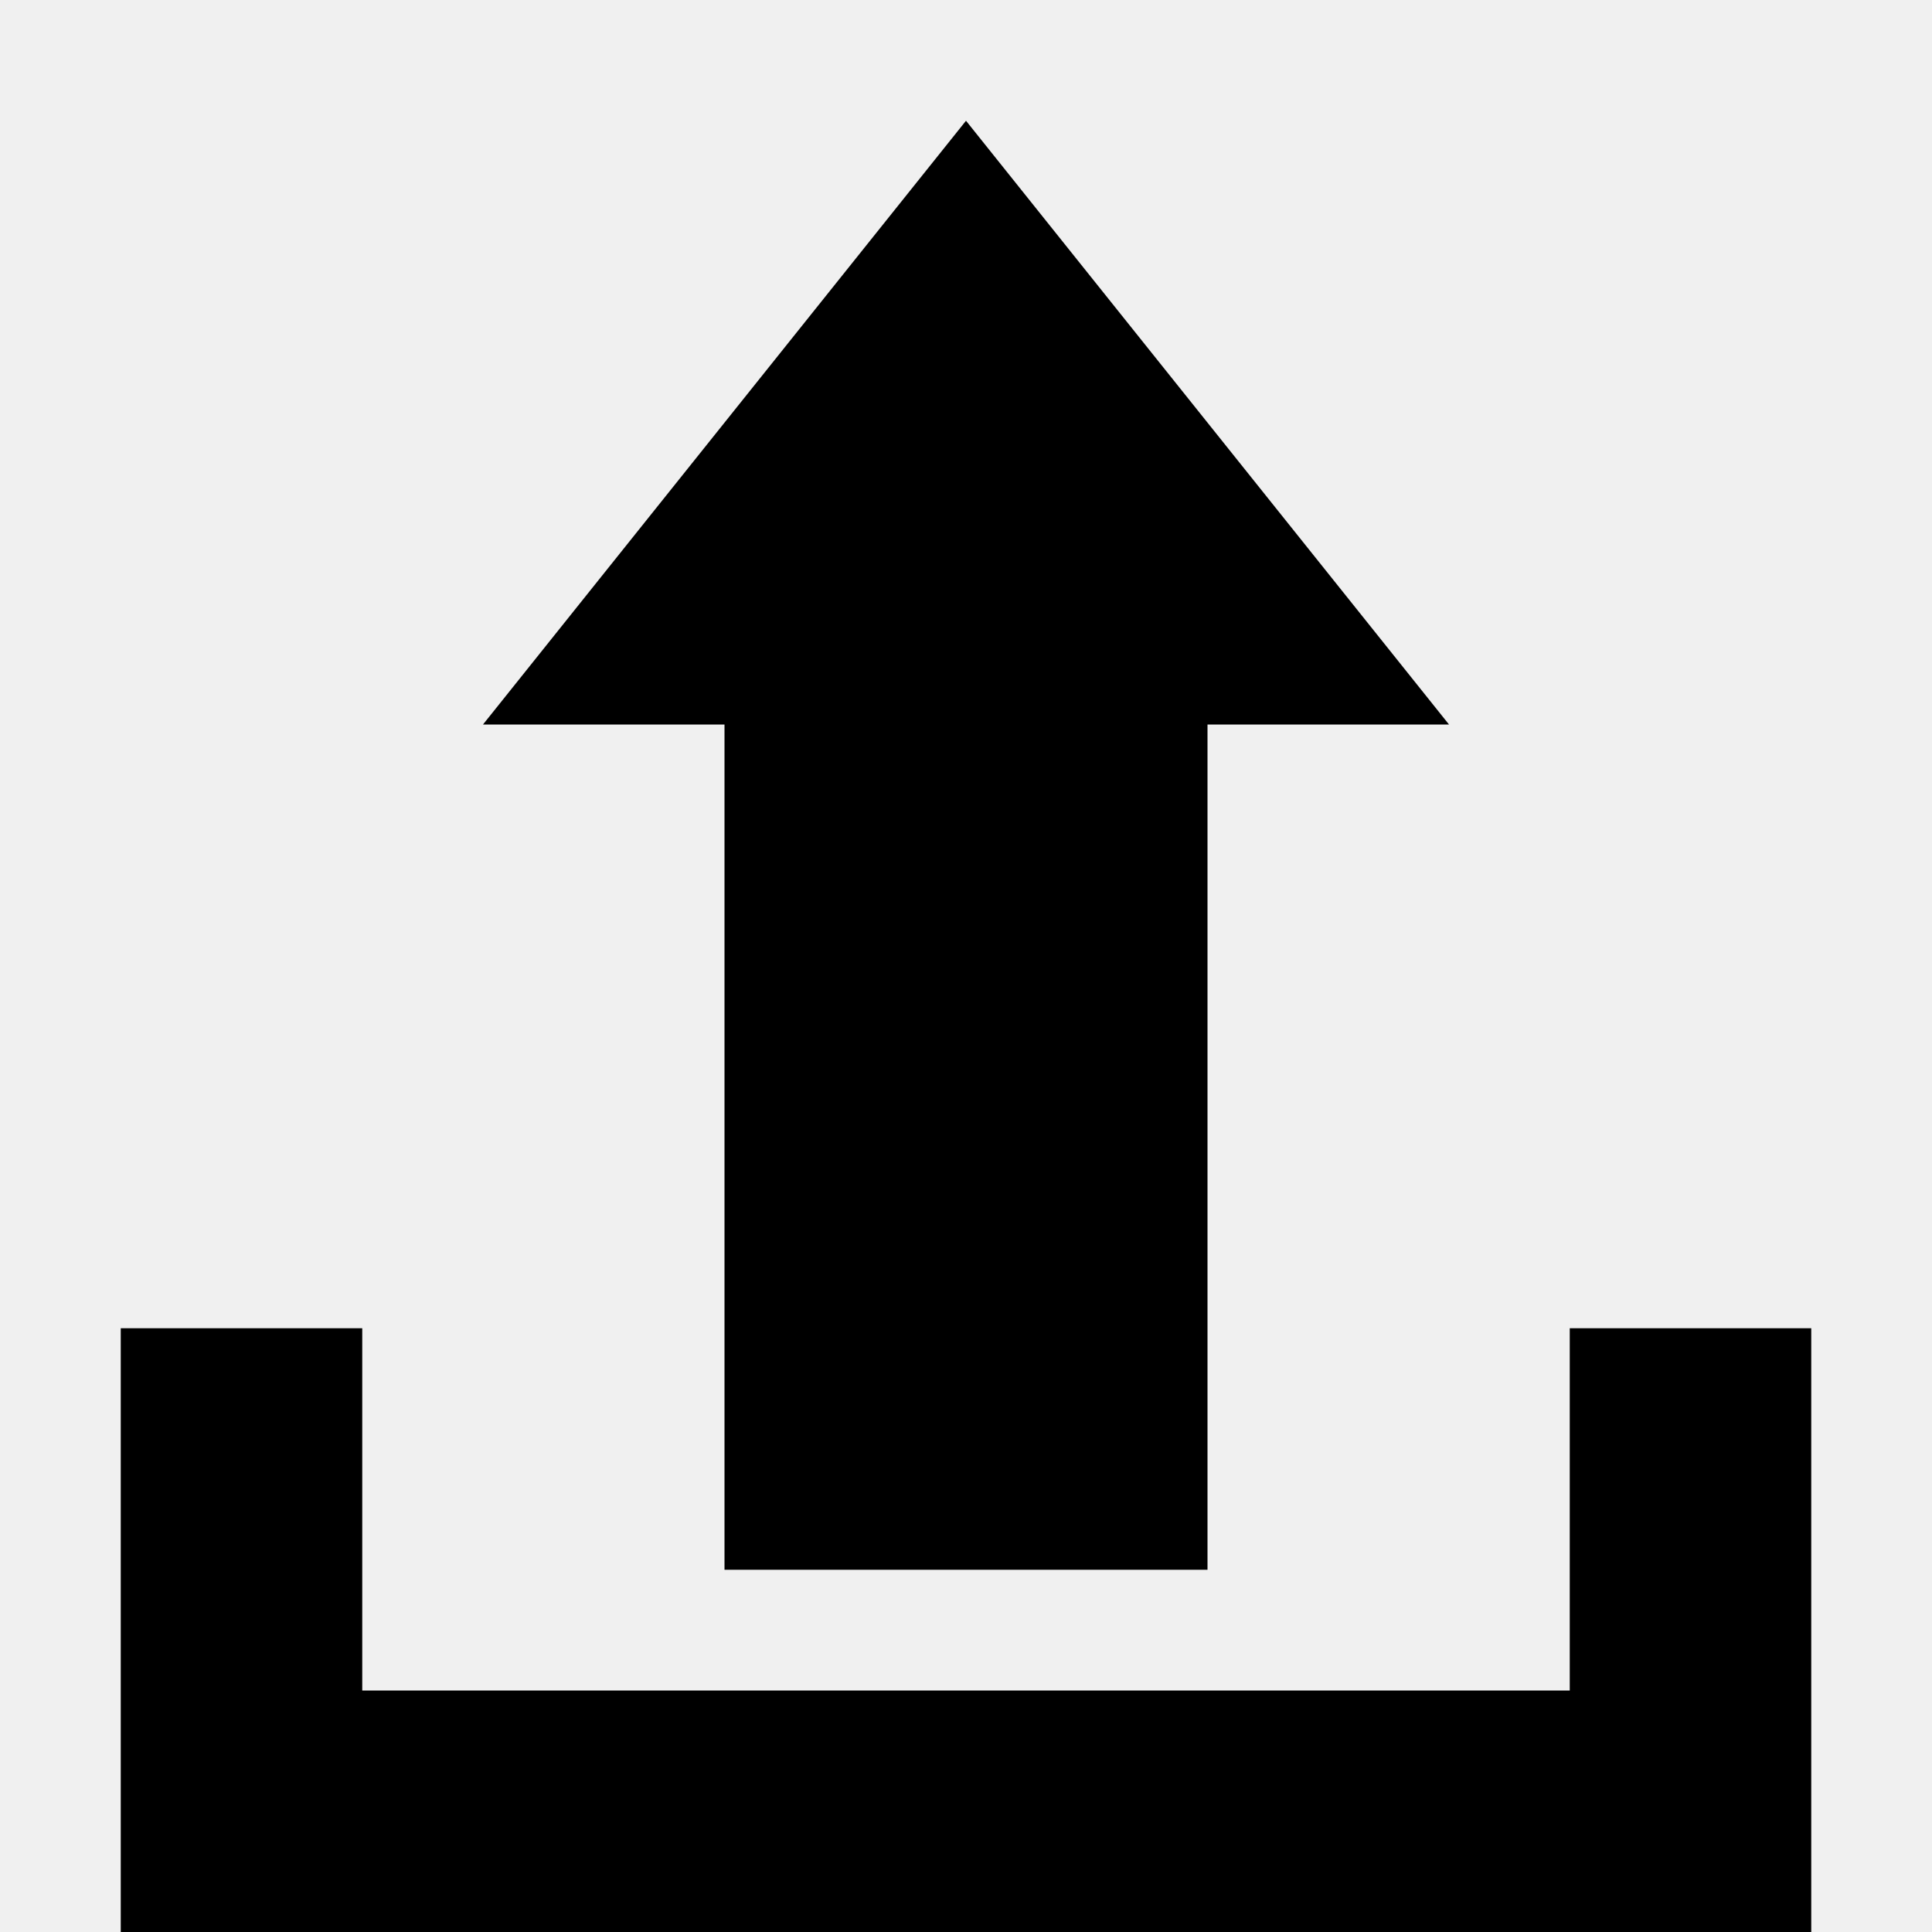
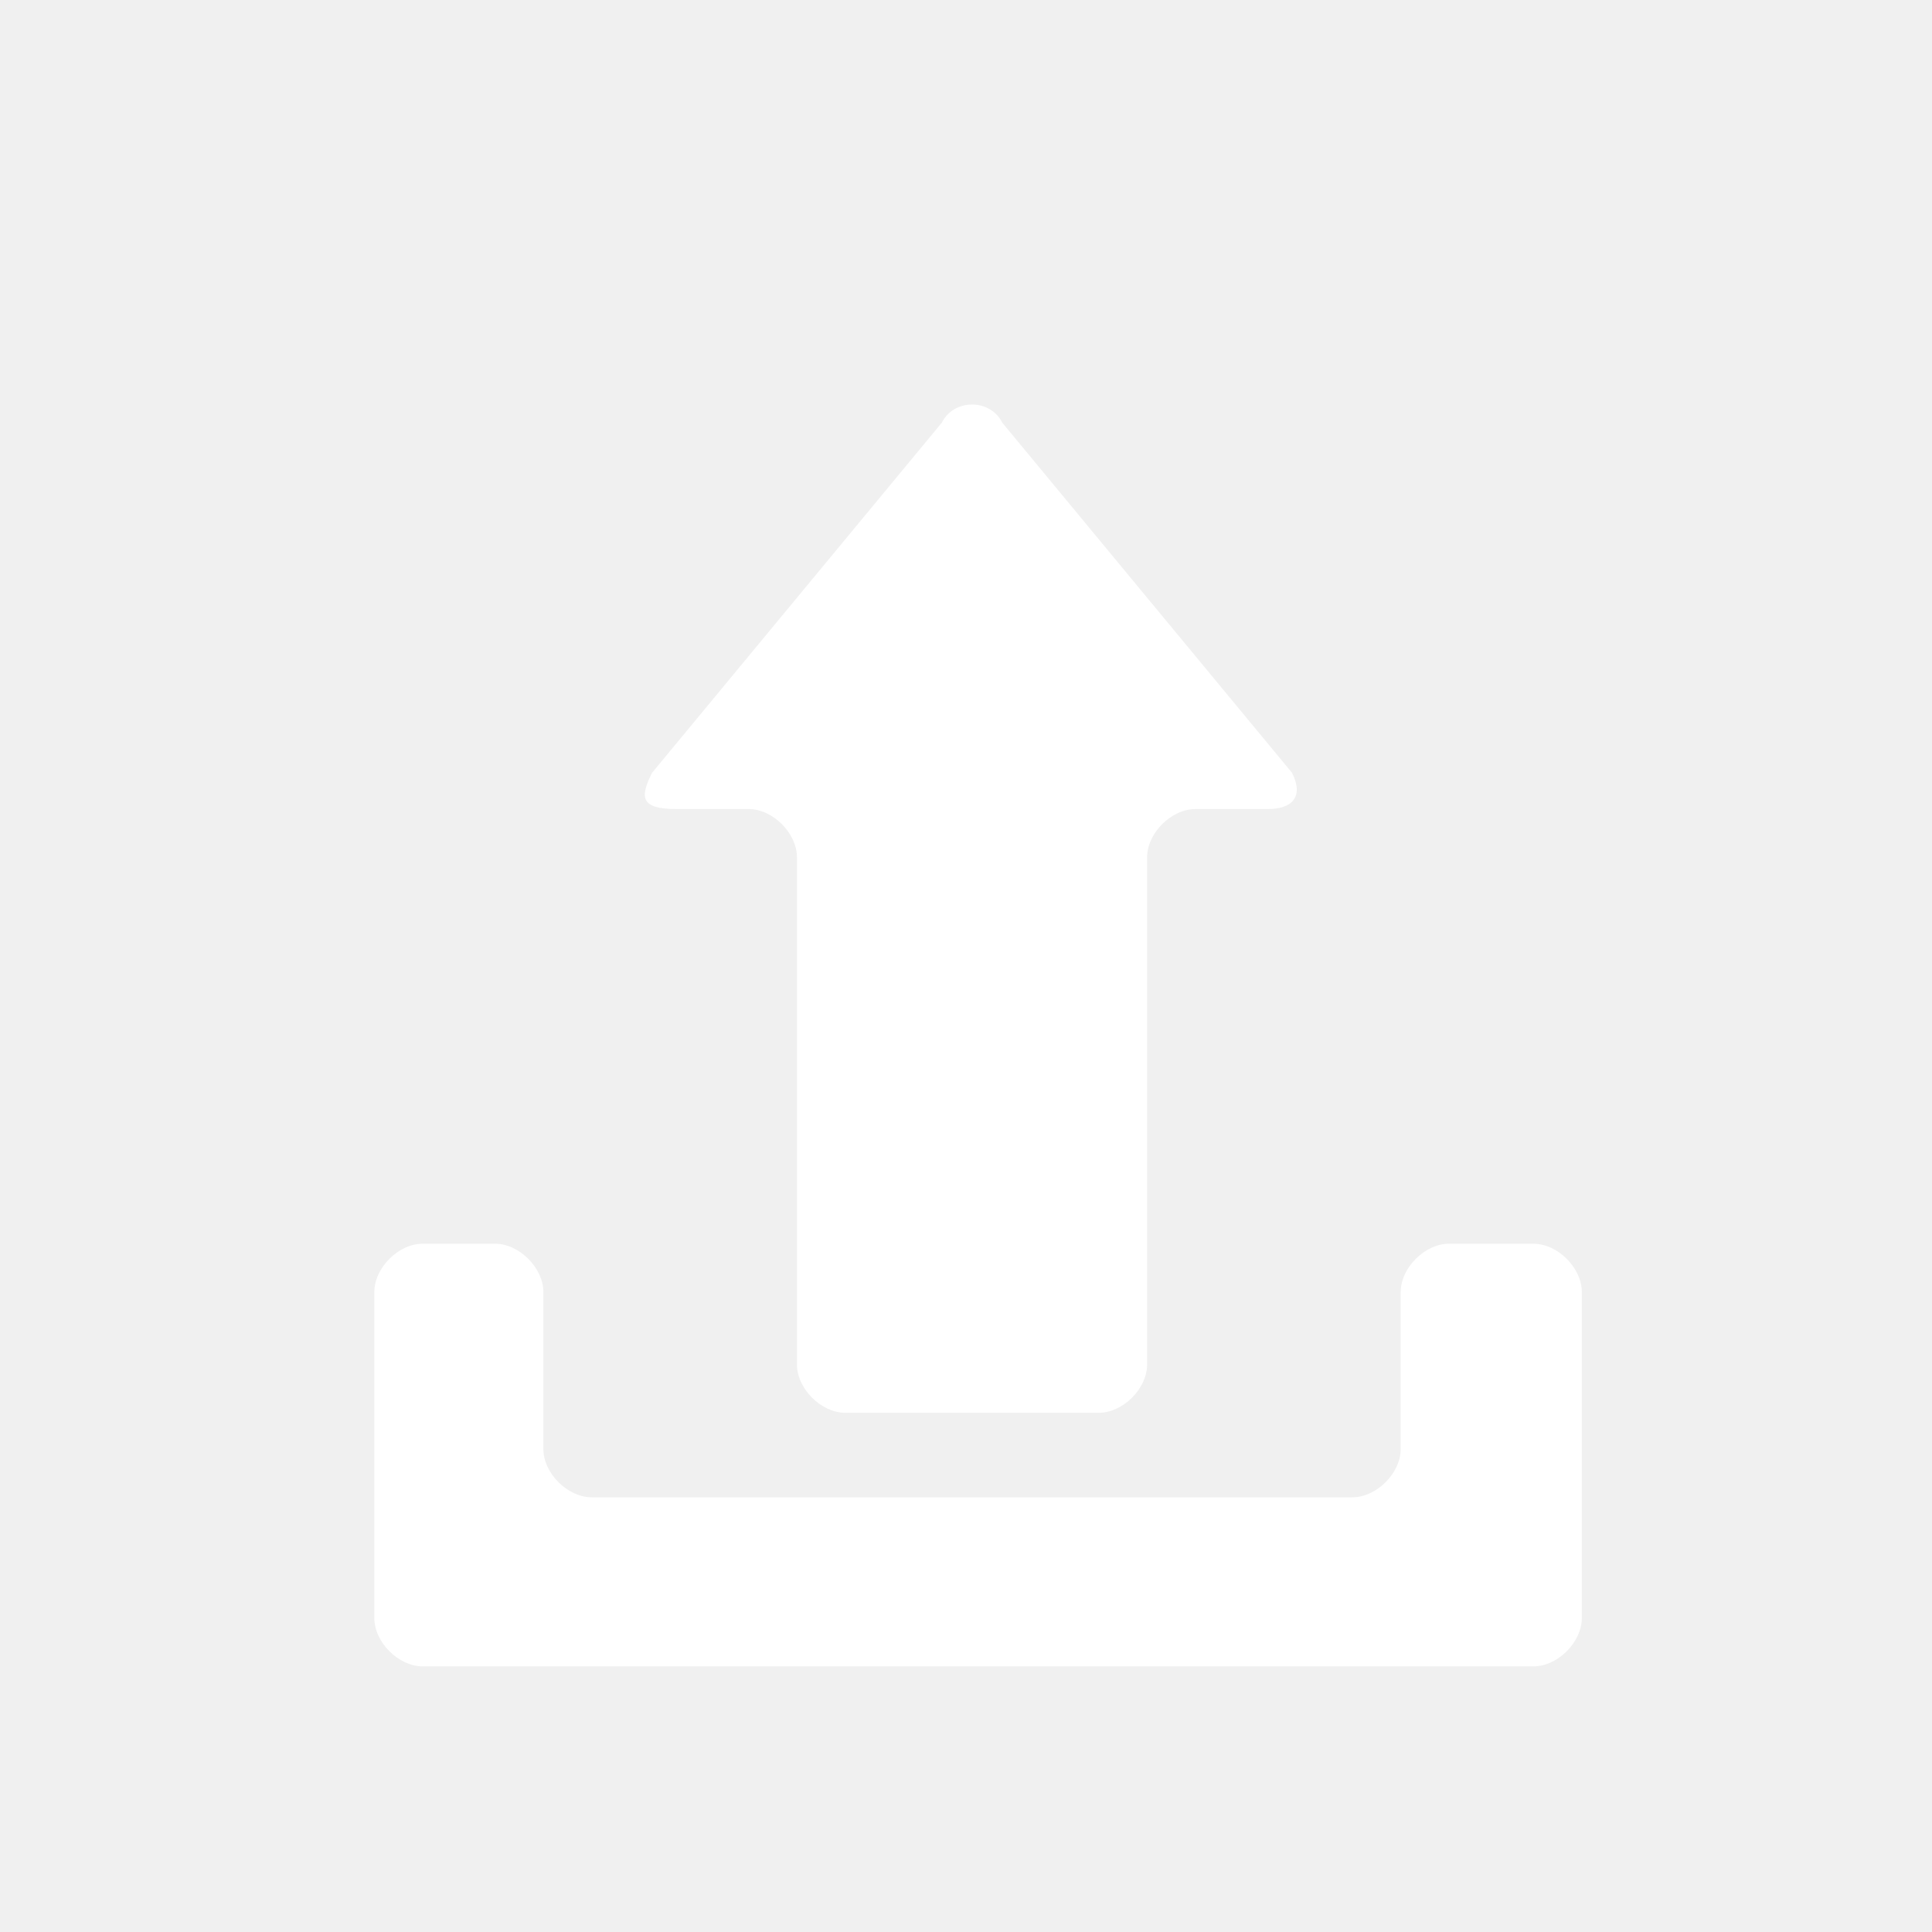
- <svg xmlns="http://www.w3.org/2000/svg" height="16px" version="1.1" viewBox="0 0 16 16" width="16px">
-   <defs />
-   <g fill="none" fill-rule="evenodd" id="Icons with numbers" stroke="none" stroke-width="1">
-     <g fill="#000000" id="Group" transform="translate(-768, -432)">
-       <path d="M769,446 L781,446 L781,443 L783,443 L783,446 L783,448 L769,448 Z M769,443 L771,443 L771,446 L769,446 Z M778,438 L778,445 L774,445 L774,438 L772,438 L776,433 L780,438 Z M778,438" id="Rectangle 217 copy" />
+ <svg xmlns="http://www.w3.org/2000/svg" version="1.1" id="Layer_1" x="0px" y="0px" viewBox="0 0 16 16" enable-background="new 0 0 16 16" xml:space="preserve">
+   <g id="Icons_with_numbers">
+     <g id="Group" transform="translate(-768, -432)">
+       <g>
+         <g>
+           <path fill="#FFFFFF" d="M774.6,443.3c0,0.2,0.2,0.4,0.4,0.4h2.1c0.2,0,0.4-0.2,0.4-0.4v-4.2c0-0.2,0.2-0.4,0.4-0.4h0.6      c0.2,0,0.3-0.1,0.2-0.3l-2.4-2.9c-0.1-0.2-0.4-0.2-0.5,0l-2.4,2.9c-0.1,0.2-0.1,0.3,0.2,0.3h0.6c0.2,0,0.4,0.2,0.4,0.4V443.3z" />
+         </g>
+         <g>
+           <path fill="#FFFFFF" d="M780,442.3c-0.2,0-0.4,0.2-0.4,0.4v1.3c0,0.2-0.2,0.4-0.4,0.4h-6.3c-0.2,0-0.4-0.2-0.4-0.4v-1.3      c0-0.2-0.2-0.4-0.4-0.4h-0.6c-0.2,0-0.4,0.2-0.4,0.4v1.3c0,0.2,0,0.6,0,0.8v0.6c0,0.2,0.2,0.4,0.4,0.4h9.2      c0.2,0,0.4-0.2,0.4-0.4v-0.6c0-0.2,0-0.6,0-0.8v-1.3c0-0.2-0.2-0.4-0.4-0.4H780z" />
+         </g>
+       </g>
    </g>
  </g>
</svg>
